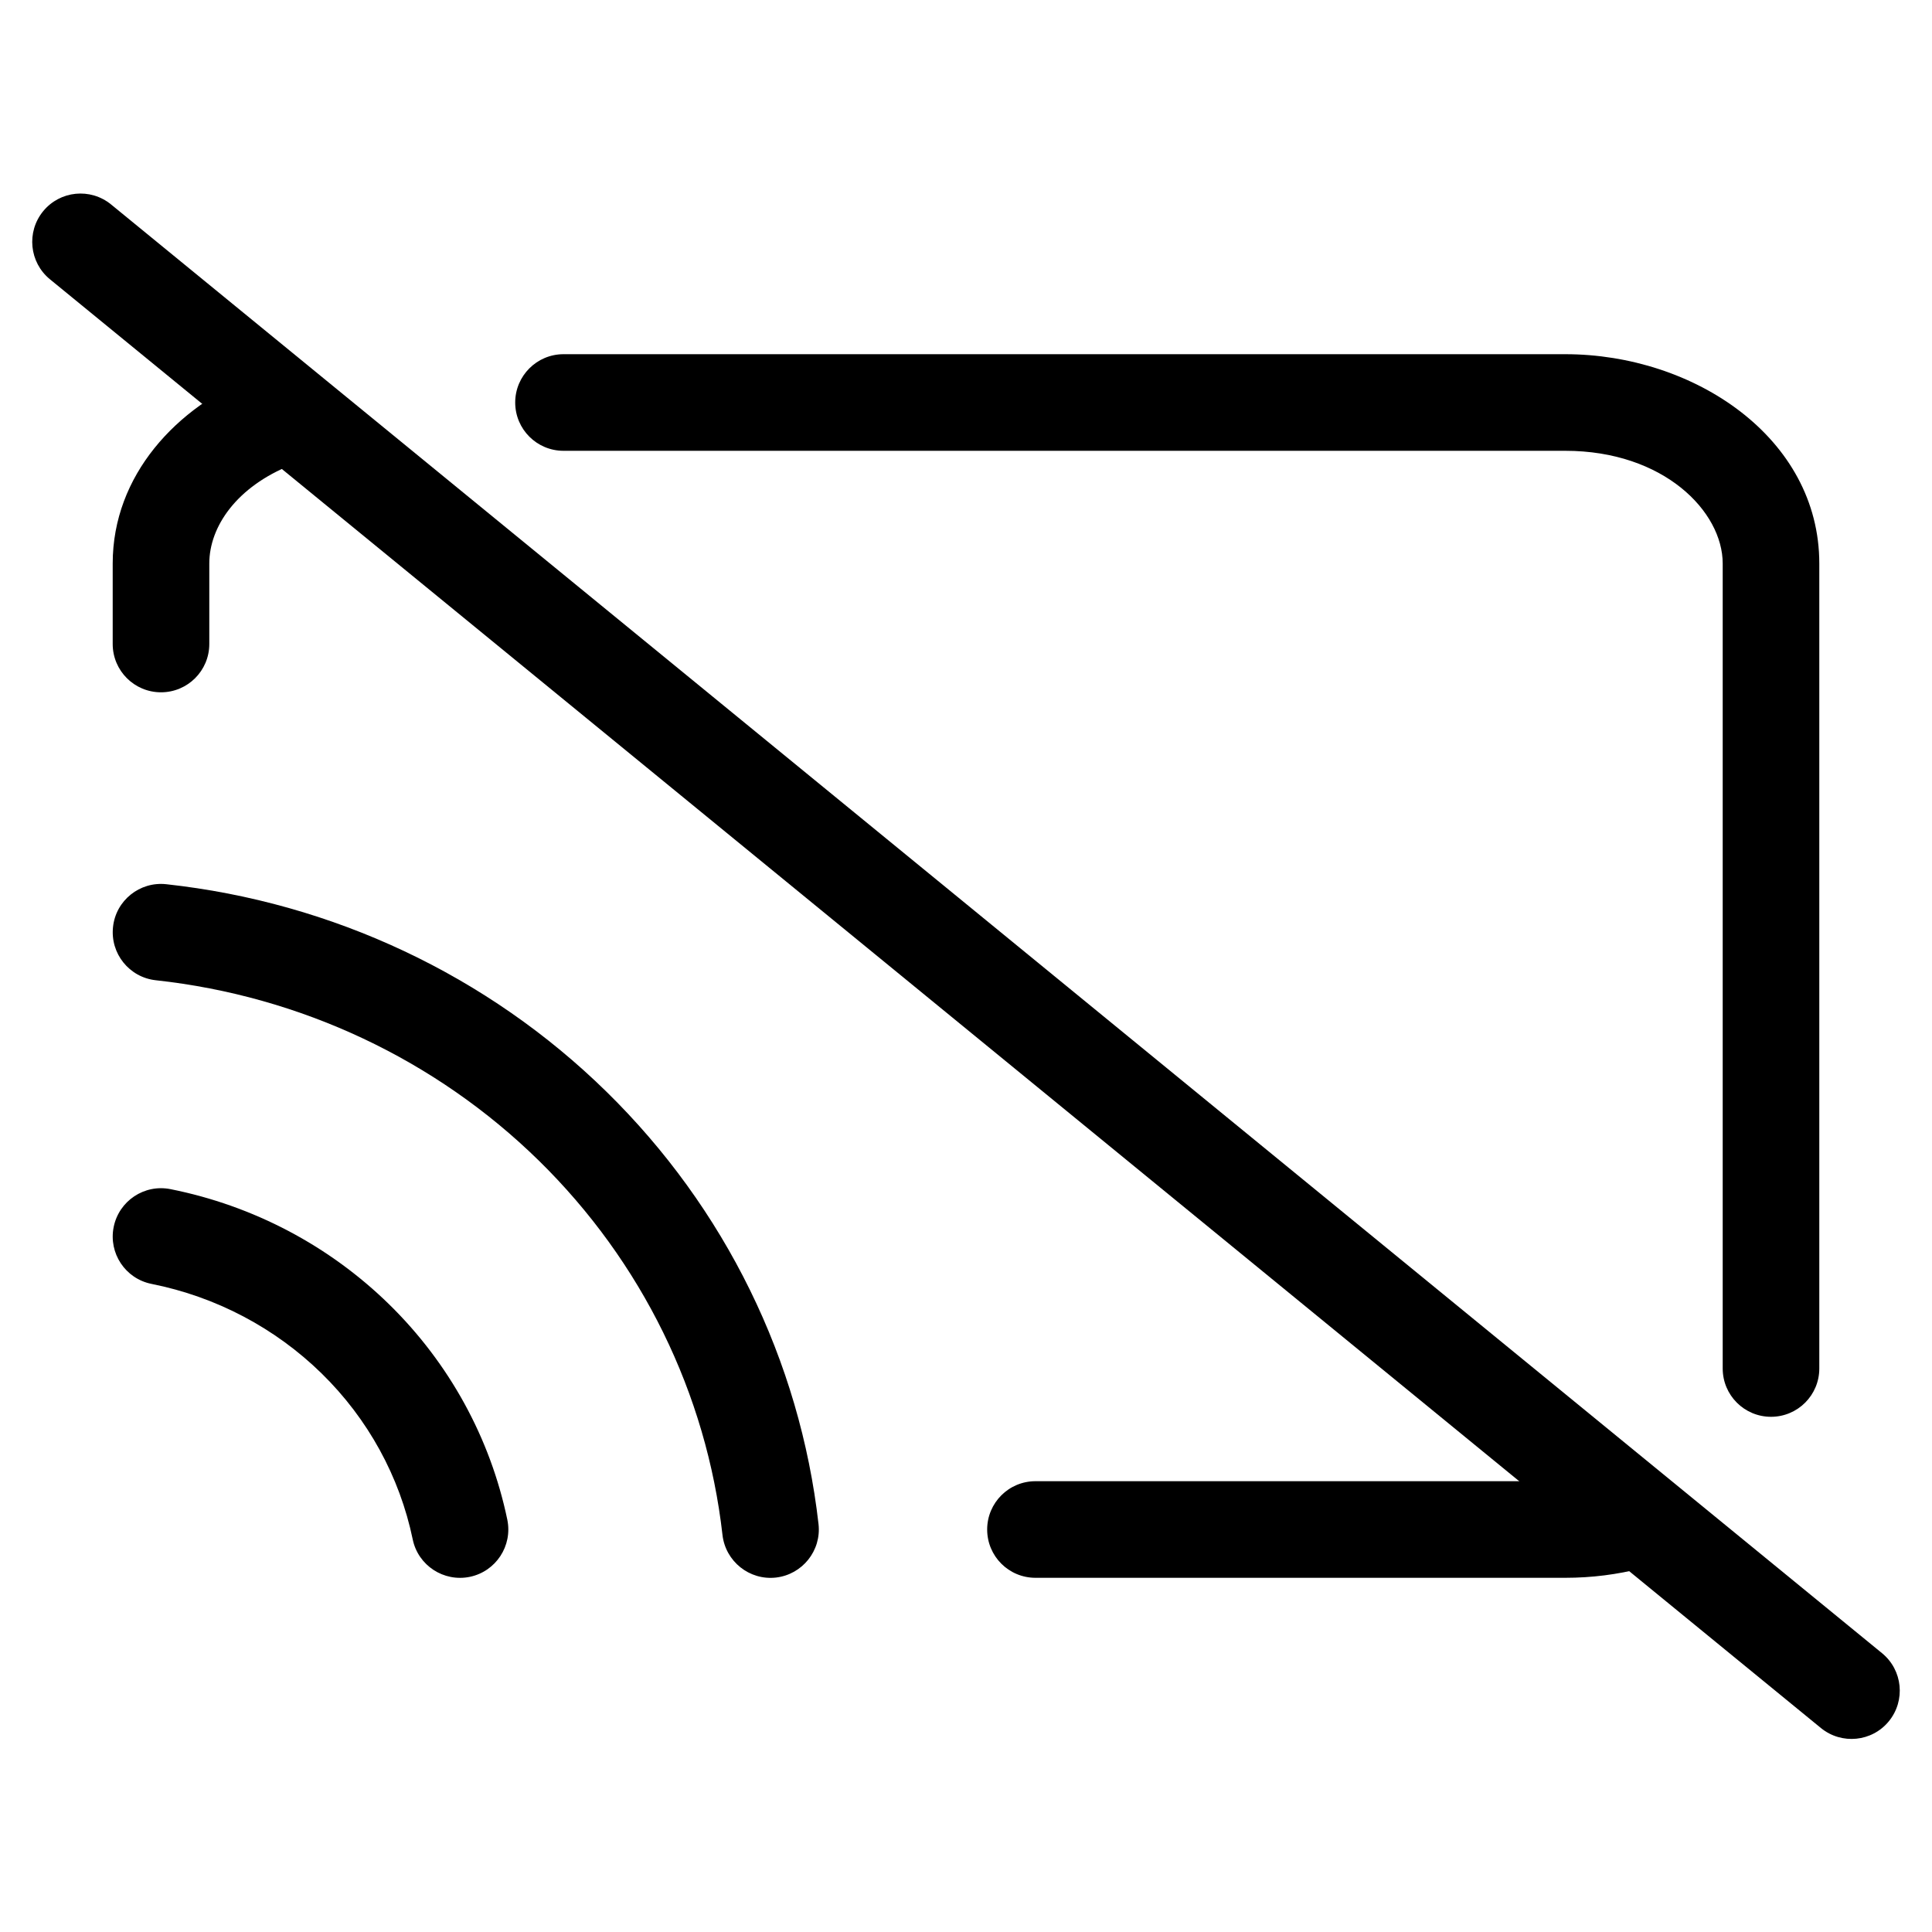
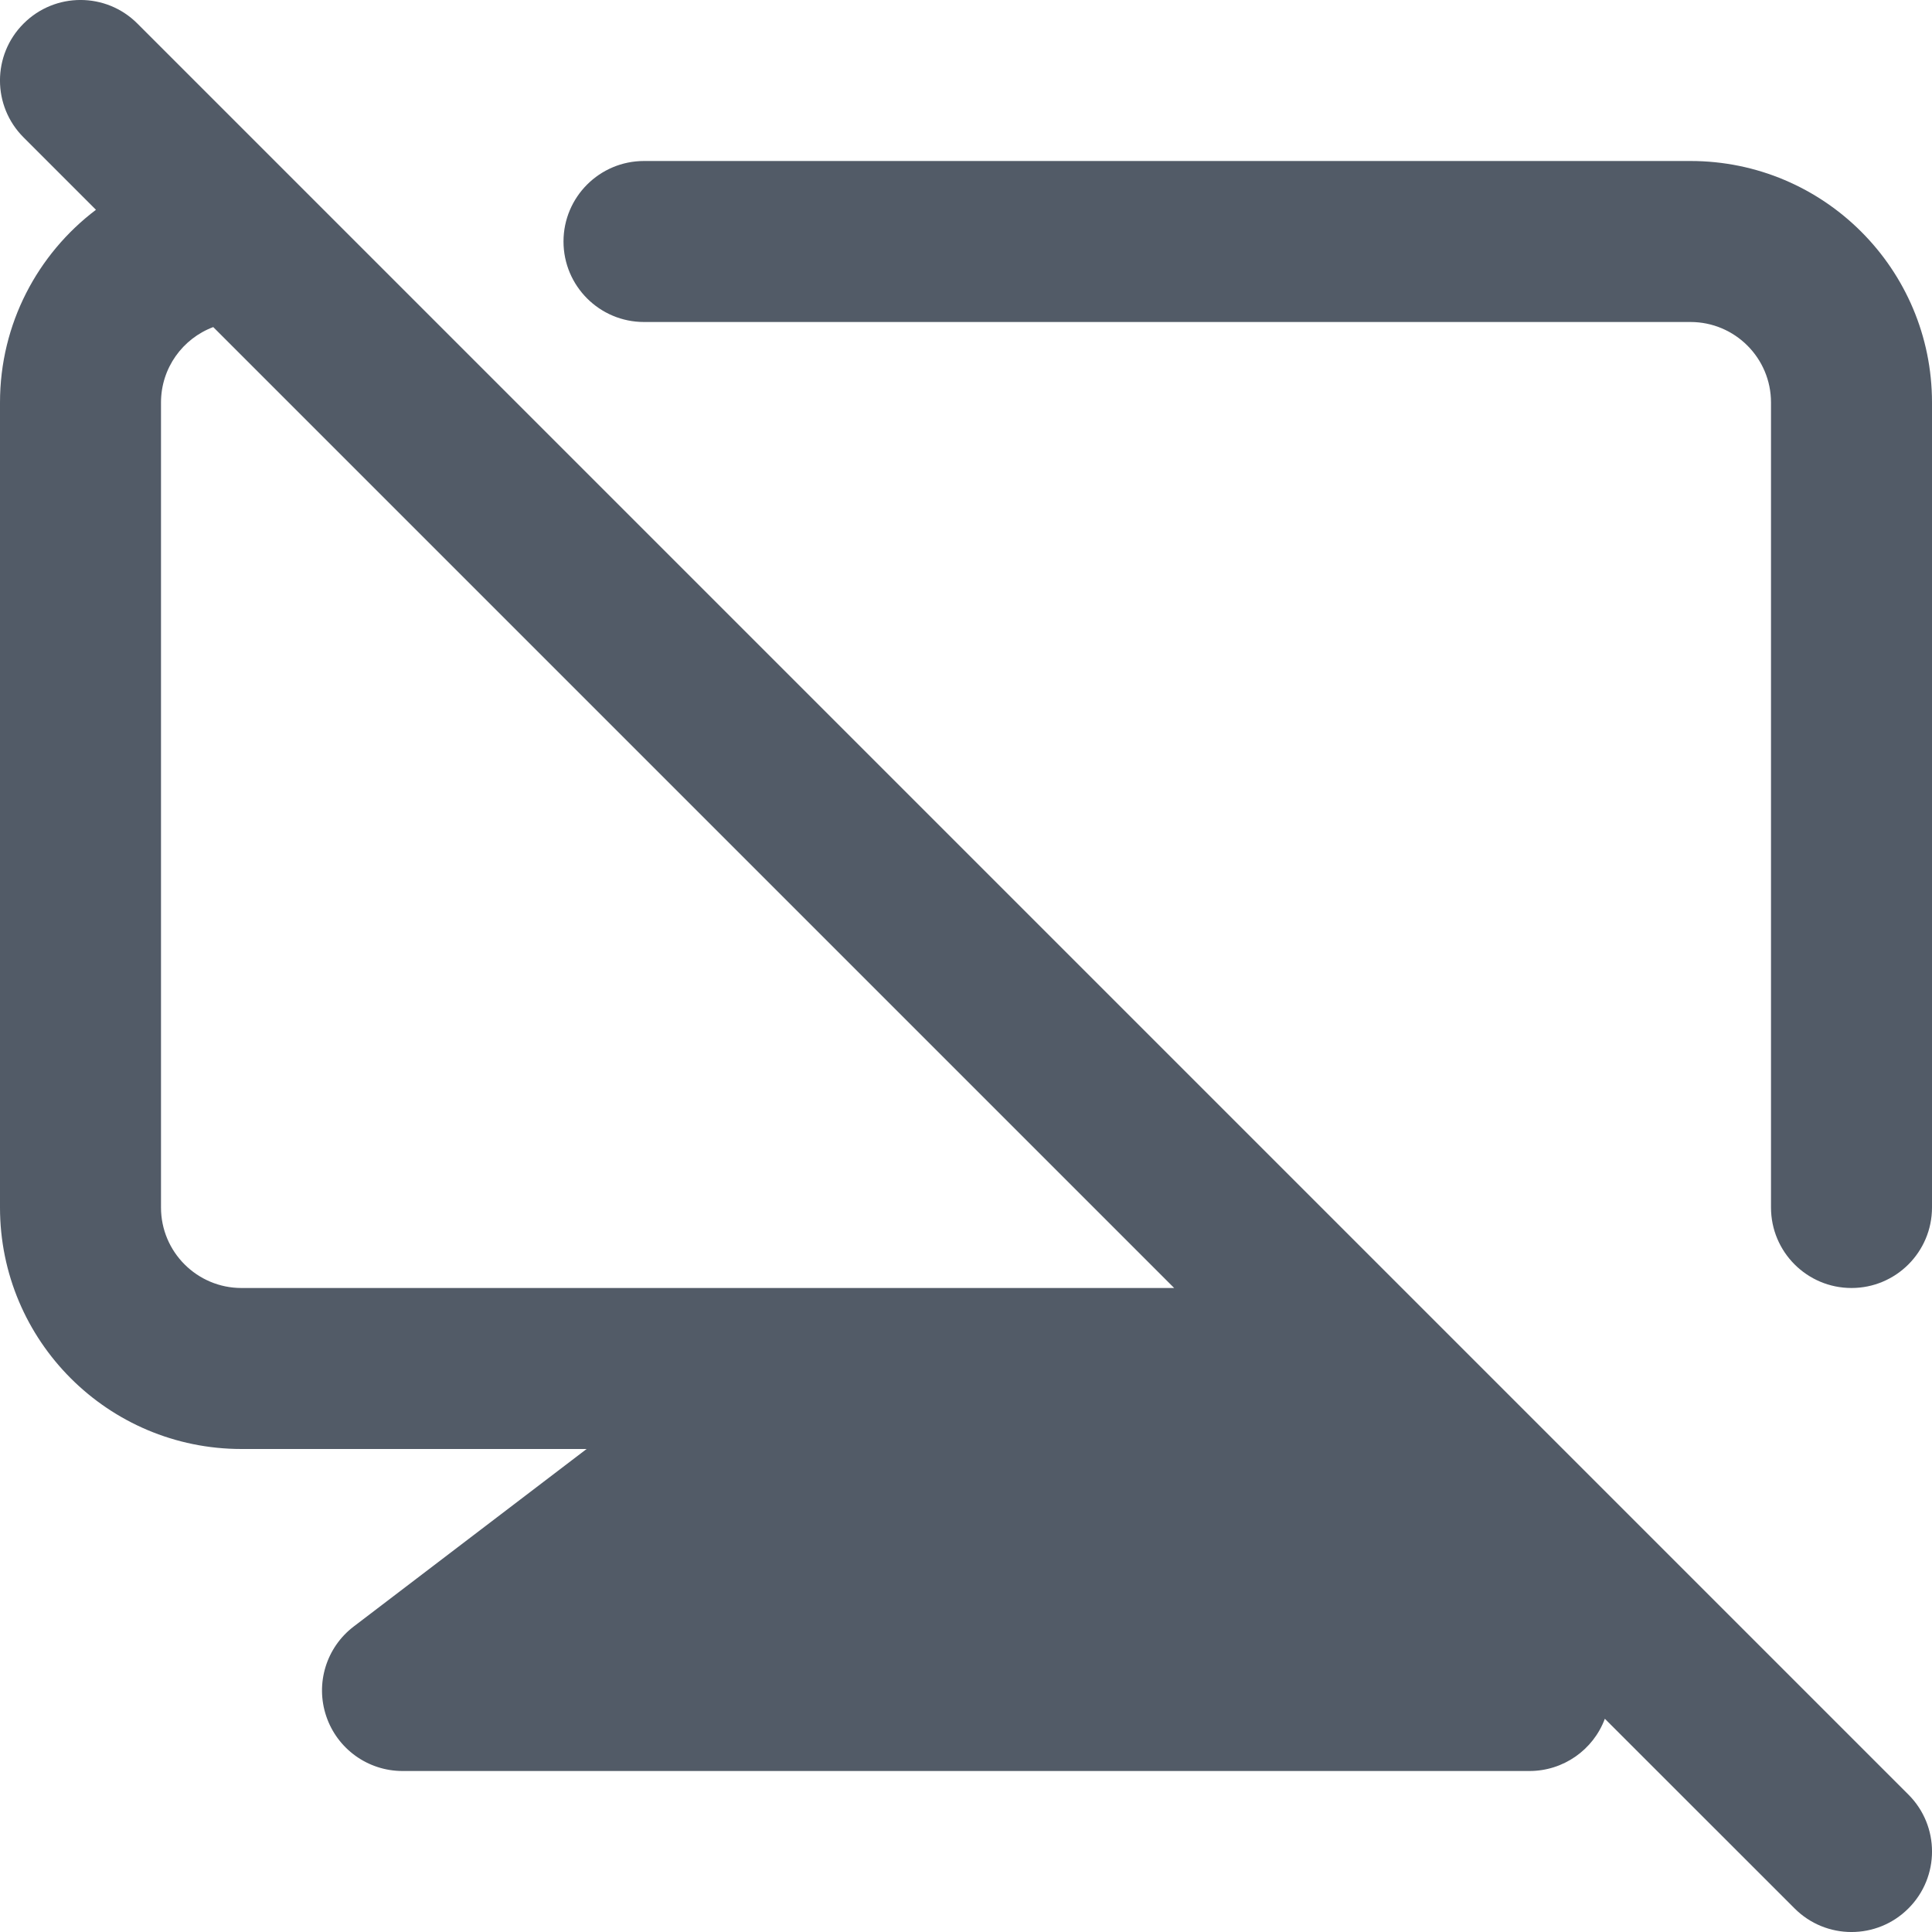
<svg xmlns="http://www.w3.org/2000/svg" width="24" height="24" viewBox="0 0 24 24" fill="none">
-   <path fill-rule="evenodd" clip-rule="evenodd" d="M6.4 5C6.4 4.669 6.669 4.4 7 4.4H19.444C21.042 4.4 22.6 5.436 22.6 7V17C22.6 17.332 22.331 17.6 22 17.6C21.669 17.6 21.4 17.332 21.4 17V7C21.4 6.356 20.67 5.6 19.444 5.6H7C6.669 5.6 6.4 5.332 6.4 5ZM3.954 4.995C4.076 5.303 3.926 5.652 3.619 5.775C2.943 6.044 2.6 6.54 2.6 7V8C2.6 8.332 2.331 8.6 2 8.6C1.669 8.6 1.4 8.332 1.4 8V7C1.4 5.905 2.192 5.052 3.174 4.66C3.482 4.538 3.831 4.687 3.954 4.995ZM20.826 18.75C20.909 19.071 20.716 19.398 20.395 19.481C20.093 19.559 19.774 19.6 19.444 19.6H12.863C12.531 19.6 12.263 19.332 12.263 19C12.263 18.669 12.531 18.4 12.863 18.4H19.444C19.674 18.4 19.892 18.372 20.095 18.319C20.416 18.236 20.743 18.43 20.826 18.75Z" fill="currentColor" />
-   <path fill-rule="evenodd" clip-rule="evenodd" d="M1.404 11.515C1.439 11.186 1.736 10.948 2.065 10.984C4.131 11.209 6.06 12.117 7.533 13.561C9.007 15.005 9.937 16.899 10.168 18.933C10.205 19.262 9.968 19.559 9.639 19.597C9.31 19.634 9.013 19.397 8.975 19.068C8.776 17.311 7.972 15.671 6.694 14.418C5.415 13.164 3.737 12.373 1.935 12.177C1.606 12.141 1.368 11.845 1.404 11.515ZM1.412 15.243C1.477 14.918 1.793 14.707 2.118 14.772C3.146 14.977 4.091 15.475 4.836 16.205C5.58 16.934 6.091 17.864 6.302 18.878C6.369 19.203 6.161 19.52 5.837 19.588C5.512 19.655 5.194 19.447 5.127 19.123C4.965 18.343 4.572 17.626 3.996 17.062C3.419 16.497 2.685 16.109 1.882 15.949C1.557 15.884 1.347 15.568 1.412 15.243Z" fill="currentColor" />
-   <path fill-rule="evenodd" clip-rule="evenodd" d="M0.536 2.624C0.745 2.368 1.123 2.33 1.38 2.54L23.38 20.537C23.636 20.747 23.674 21.125 23.464 21.382C23.255 21.638 22.877 21.676 22.62 21.466L0.62 3.469C0.364 3.259 0.326 2.881 0.536 2.624Z" fill="currentColor" />
+   <path fill-rule="evenodd" clip-rule="evenodd" d="M0.293 0.293C0.683 -0.098 1.317 -0.098 1.707 0.293L23.707 22.293C24.098 22.683 24.098 23.317 23.707 23.707C23.317 24.098 22.683 24.098 22.293 23.707L19.936 21.351C19.791 21.74 19.418 22 19 22H5C4.571 22 4.19 21.726 4.053 21.32C3.915 20.913 4.053 20.465 4.394 20.205L7.287 18H3C1.343 18 1.49012e-08 16.657 1.49012e-08 15V5C1.49012e-08 4.022 0.468 3.154 1.192 2.606L0.293 1.707C-0.098 1.317 -0.098 0.683 0.293 0.293ZM2.649 4.063C2.27 4.205 2 4.571 2 5V15C2 15.552 2.448 16 3 16H14.586L2.649 4.063ZM7 3C7 2.448 7.448 2 8 2H21C22.657 2 24 3.343 24 5V15C24 15.552 23.552 16 23 16C22.448 16 22 15.552 22 15V5C22 4.448 21.552 4 21 4H8C7.448 4 7 3.552 7 3Z" fill="#525B67" />
</svg>
